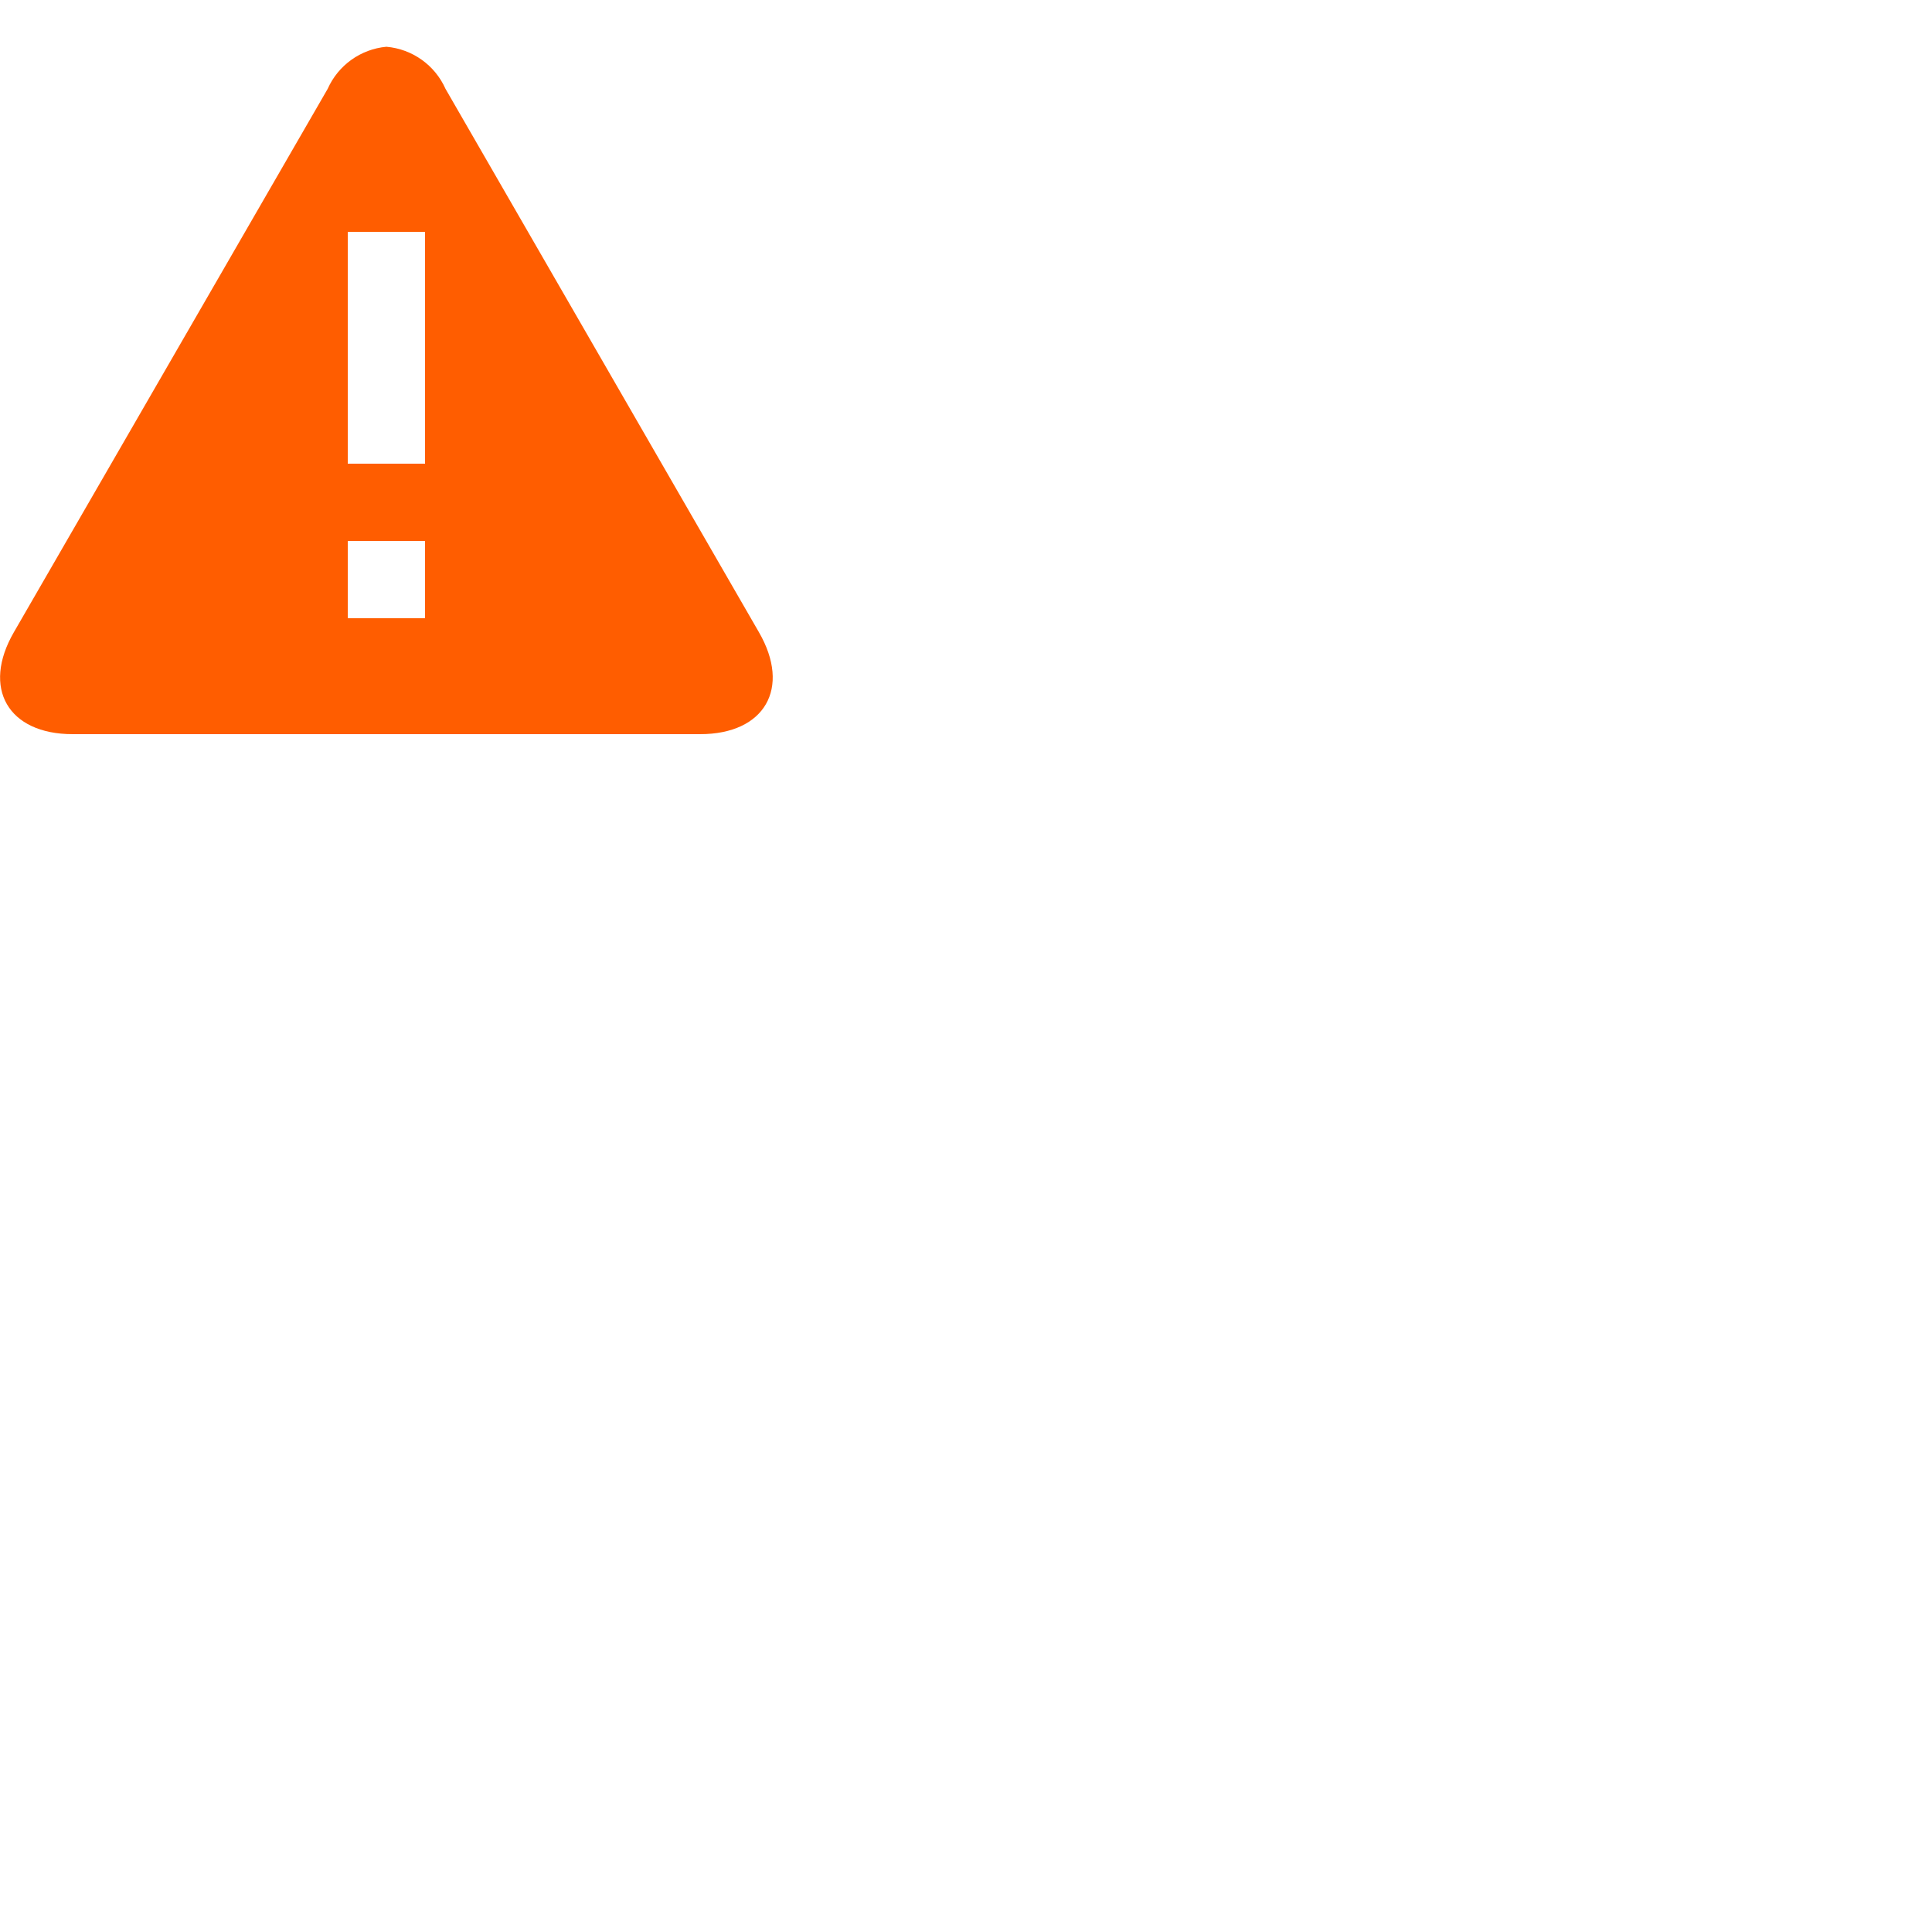
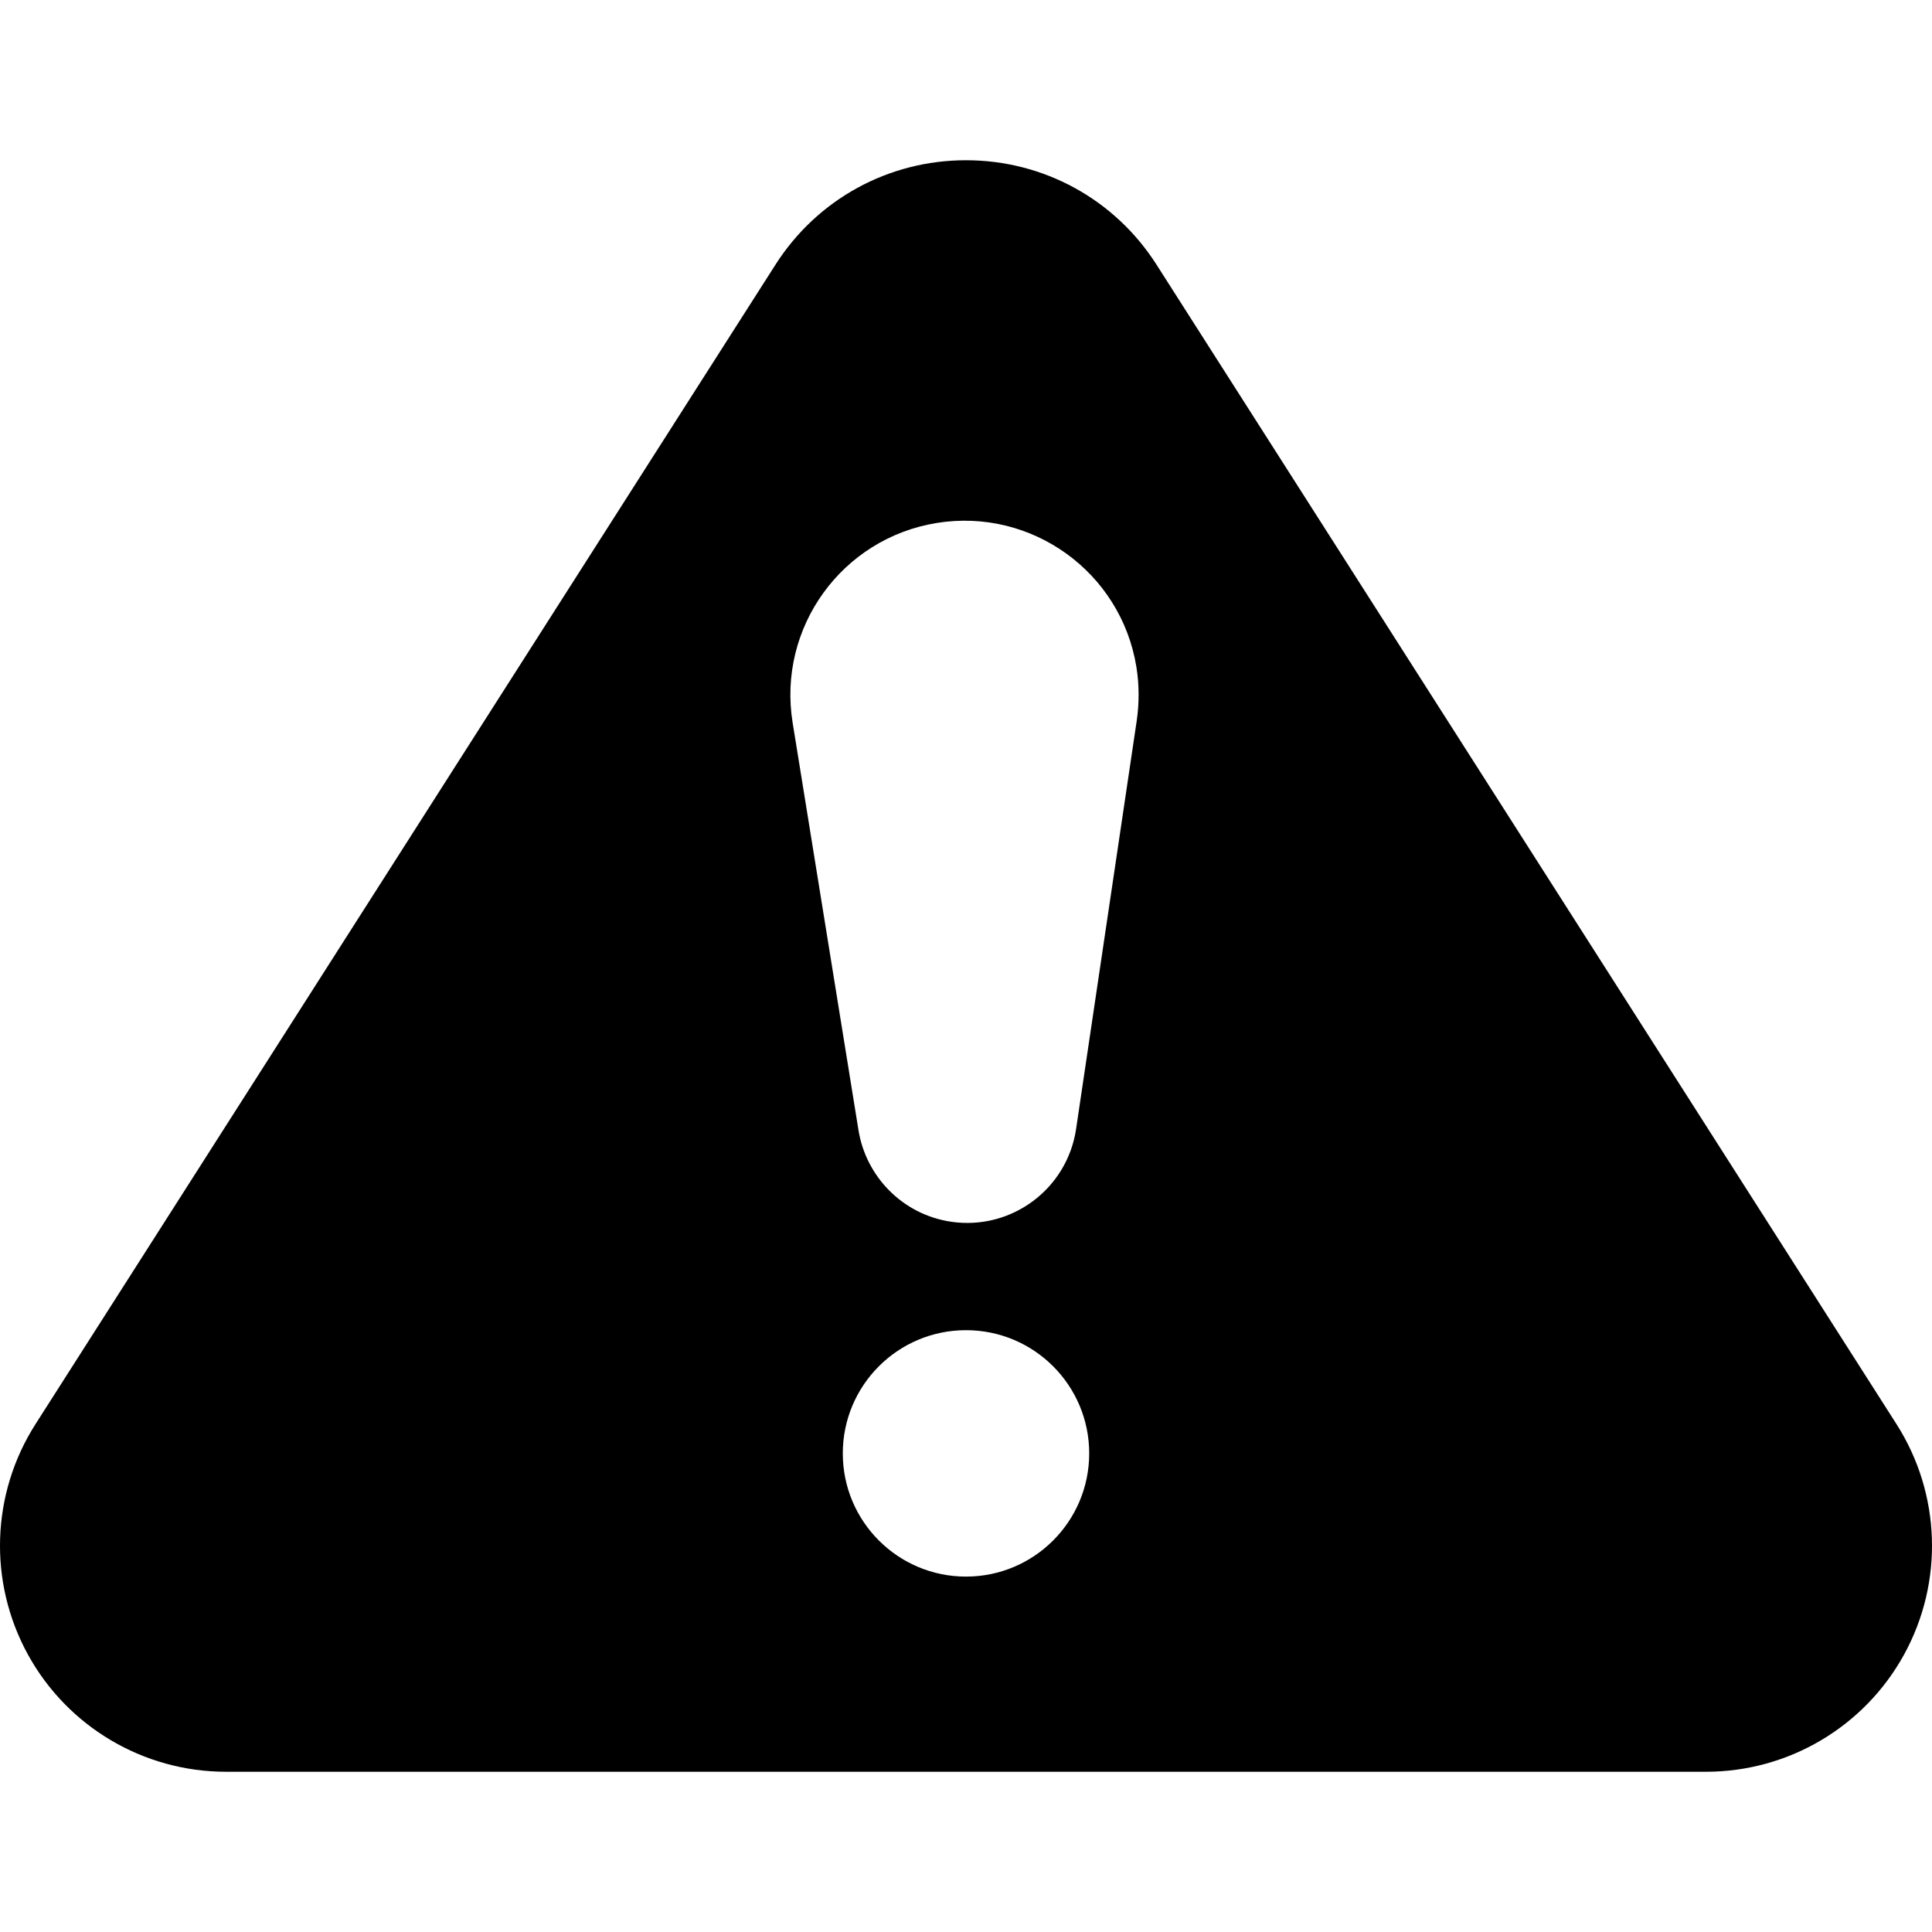
- <svg xmlns="http://www.w3.org/2000/svg" fill="#ff5d00" width="50" height="50">
-   <path d="M19.64 16.36 11.53 2.3A1.85 1.85 0 0 0 10 1.21 1.85 1.85 0 0 0 8.48 2.3L.36 16.36C-.48 17.81.21 19 1.88 19h16.24c1.67 0 2.36-1.19 1.52-2.64zM11 16H9v-2h2zm0-4H9V6h2z" />
+ <svg xmlns="http://www.w3.org/2000/svg" fill="currentColor" height="100%" width="100%" version="1.1" id="Capa_1" viewBox="0 0 310.806 310.806" xml:space="preserve">
+   <path d="M305.095,229.104L186.055,42.579c-6.713-10.52-18.172-16.801-30.652-16.801c-12.481,0-23.94,6.281-30.651,16.801  L5.711,229.103c-7.145,11.197-7.619,25.39-1.233,37.042c6.386,11.647,18.604,18.883,31.886,18.883h238.079  c13.282,0,25.5-7.235,31.888-18.886C312.714,254.493,312.24,240.301,305.095,229.104z M155.403,253.631  c-10.947,0-19.82-8.874-19.82-19.82c0-10.947,8.874-19.821,19.82-19.821c10.947,0,19.82,8.874,19.82,19.821  C175.223,244.757,166.349,253.631,155.403,253.631z M182.875,115.9l-9.762,65.727c-1.437,9.675-10.445,16.353-20.119,14.916  c-7.816-1.161-13.676-7.289-14.881-14.692l-10.601-65.597c-2.468-15.273,7.912-29.655,23.185-32.123  c15.273-2.468,29.655,7.912,32.123,23.185C183.284,110.192,183.268,113.161,182.875,115.9z" />
</svg>
